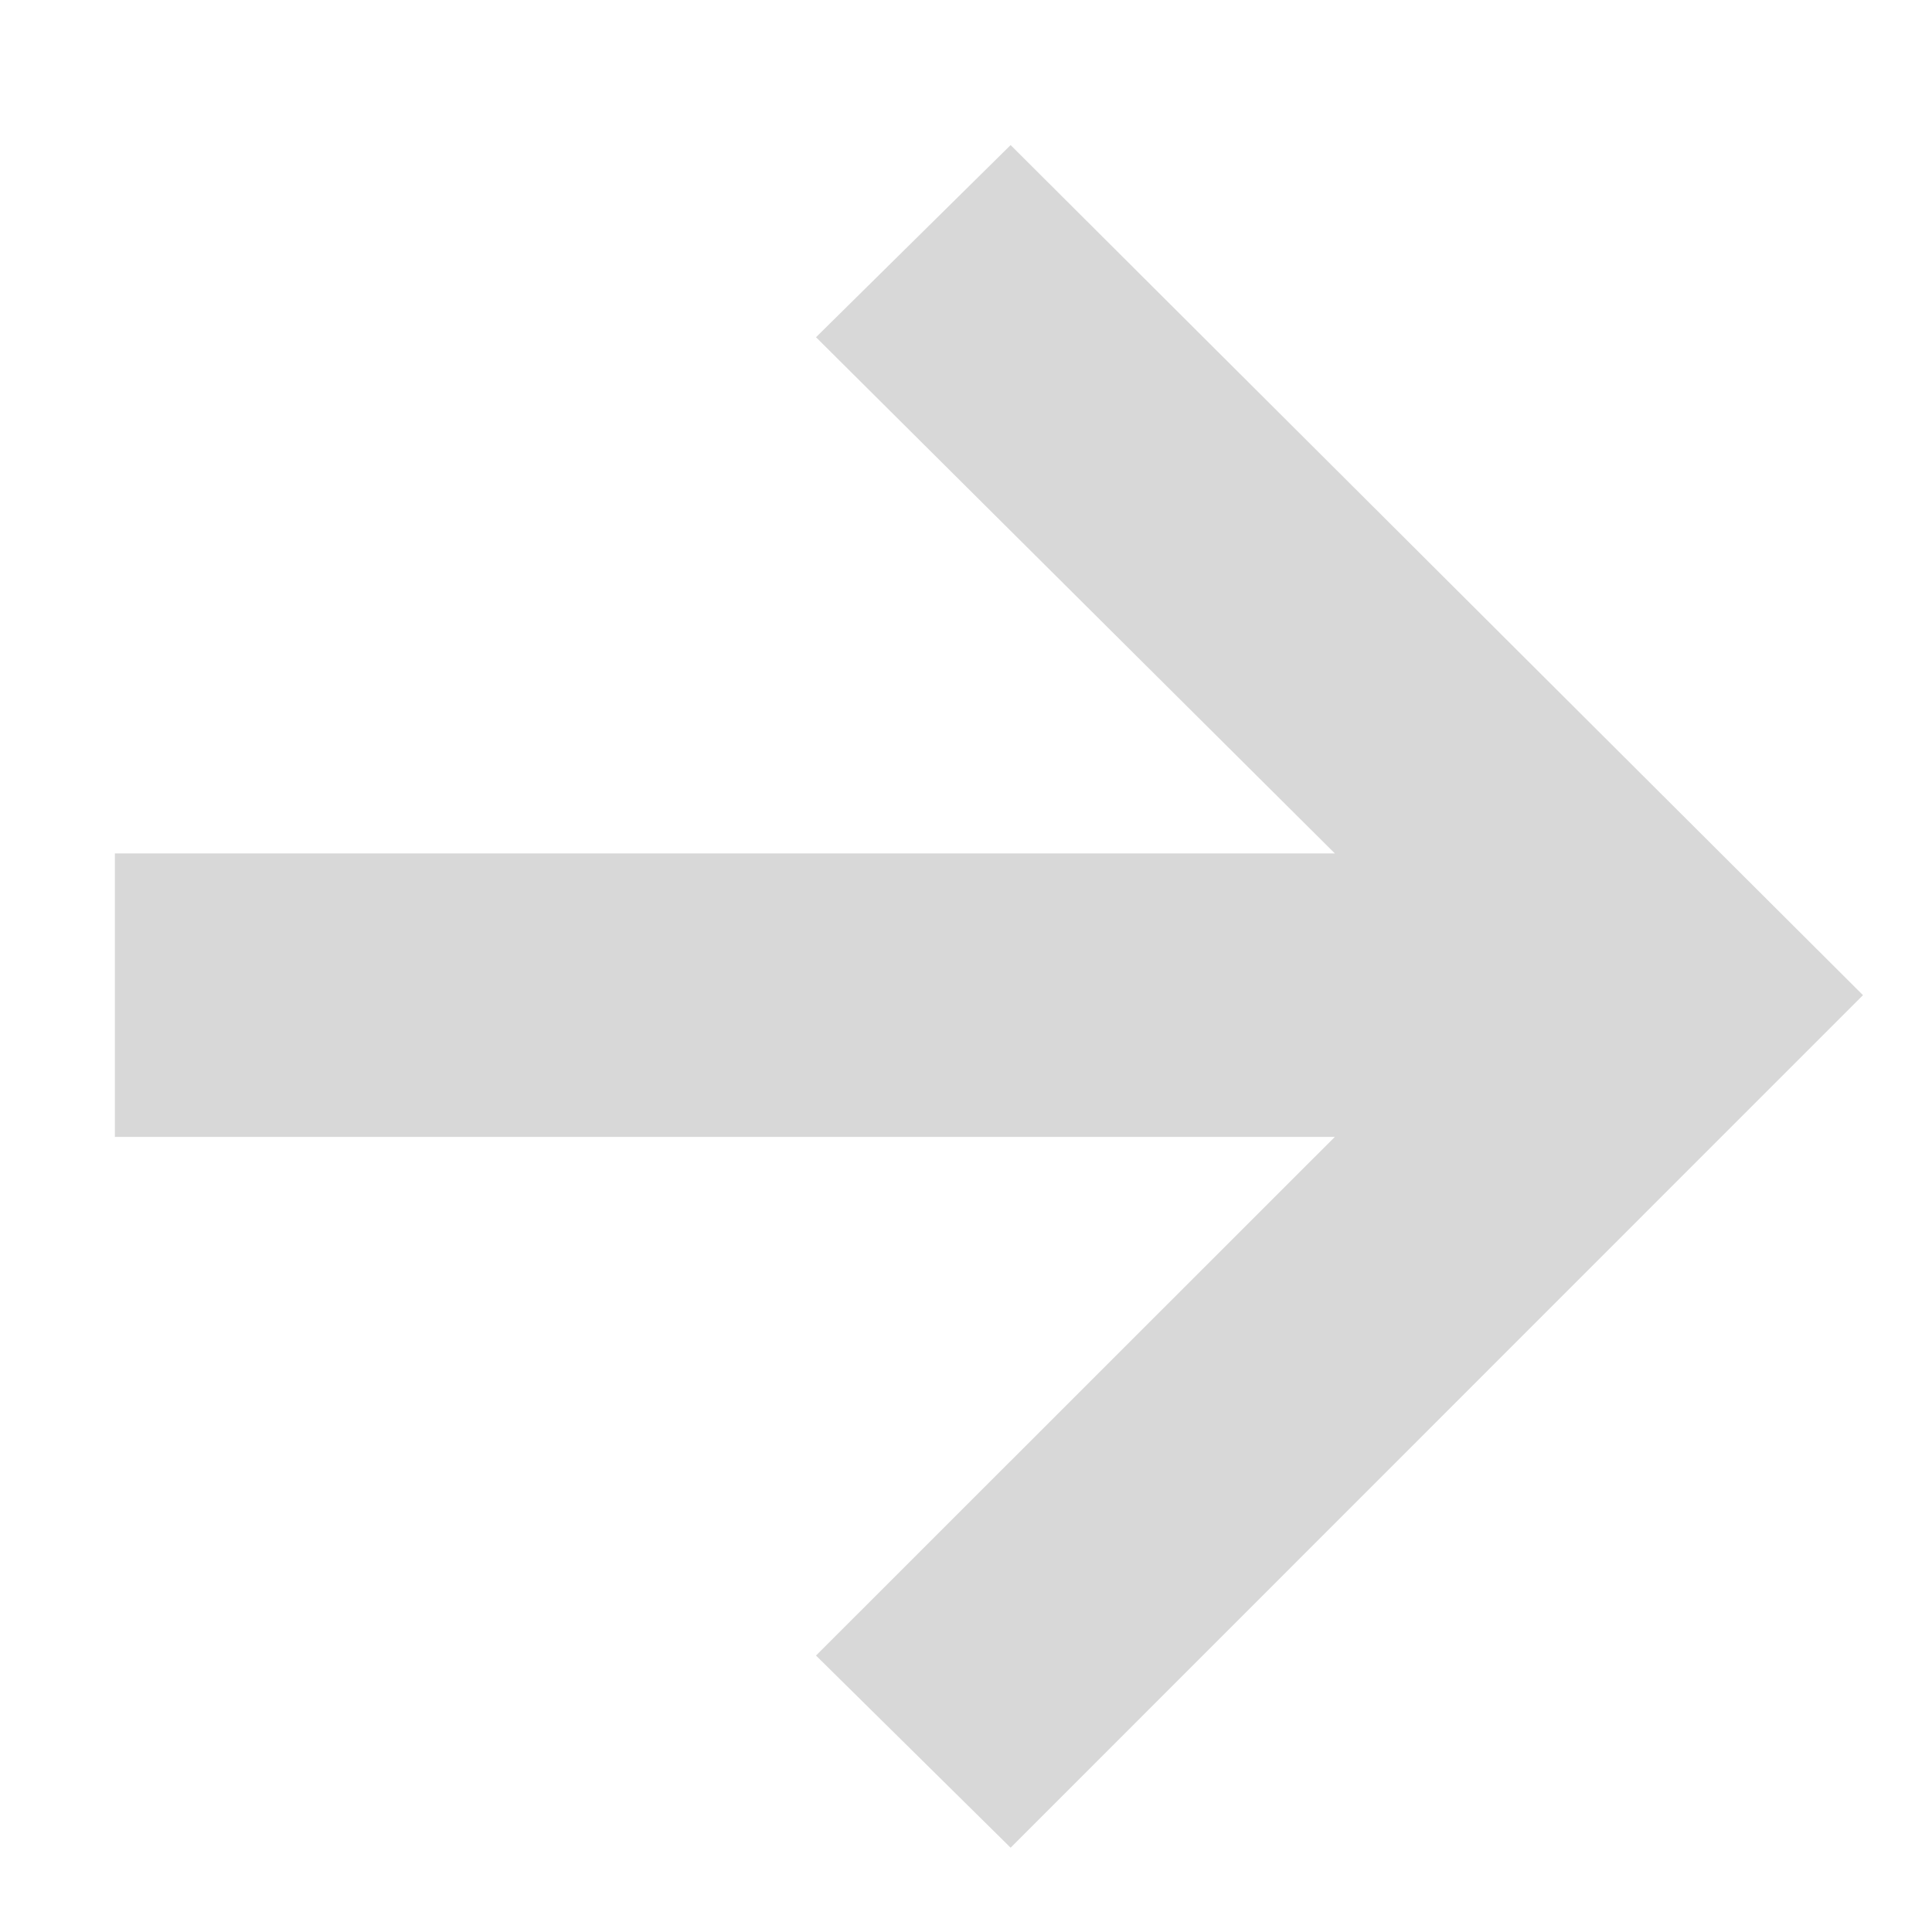
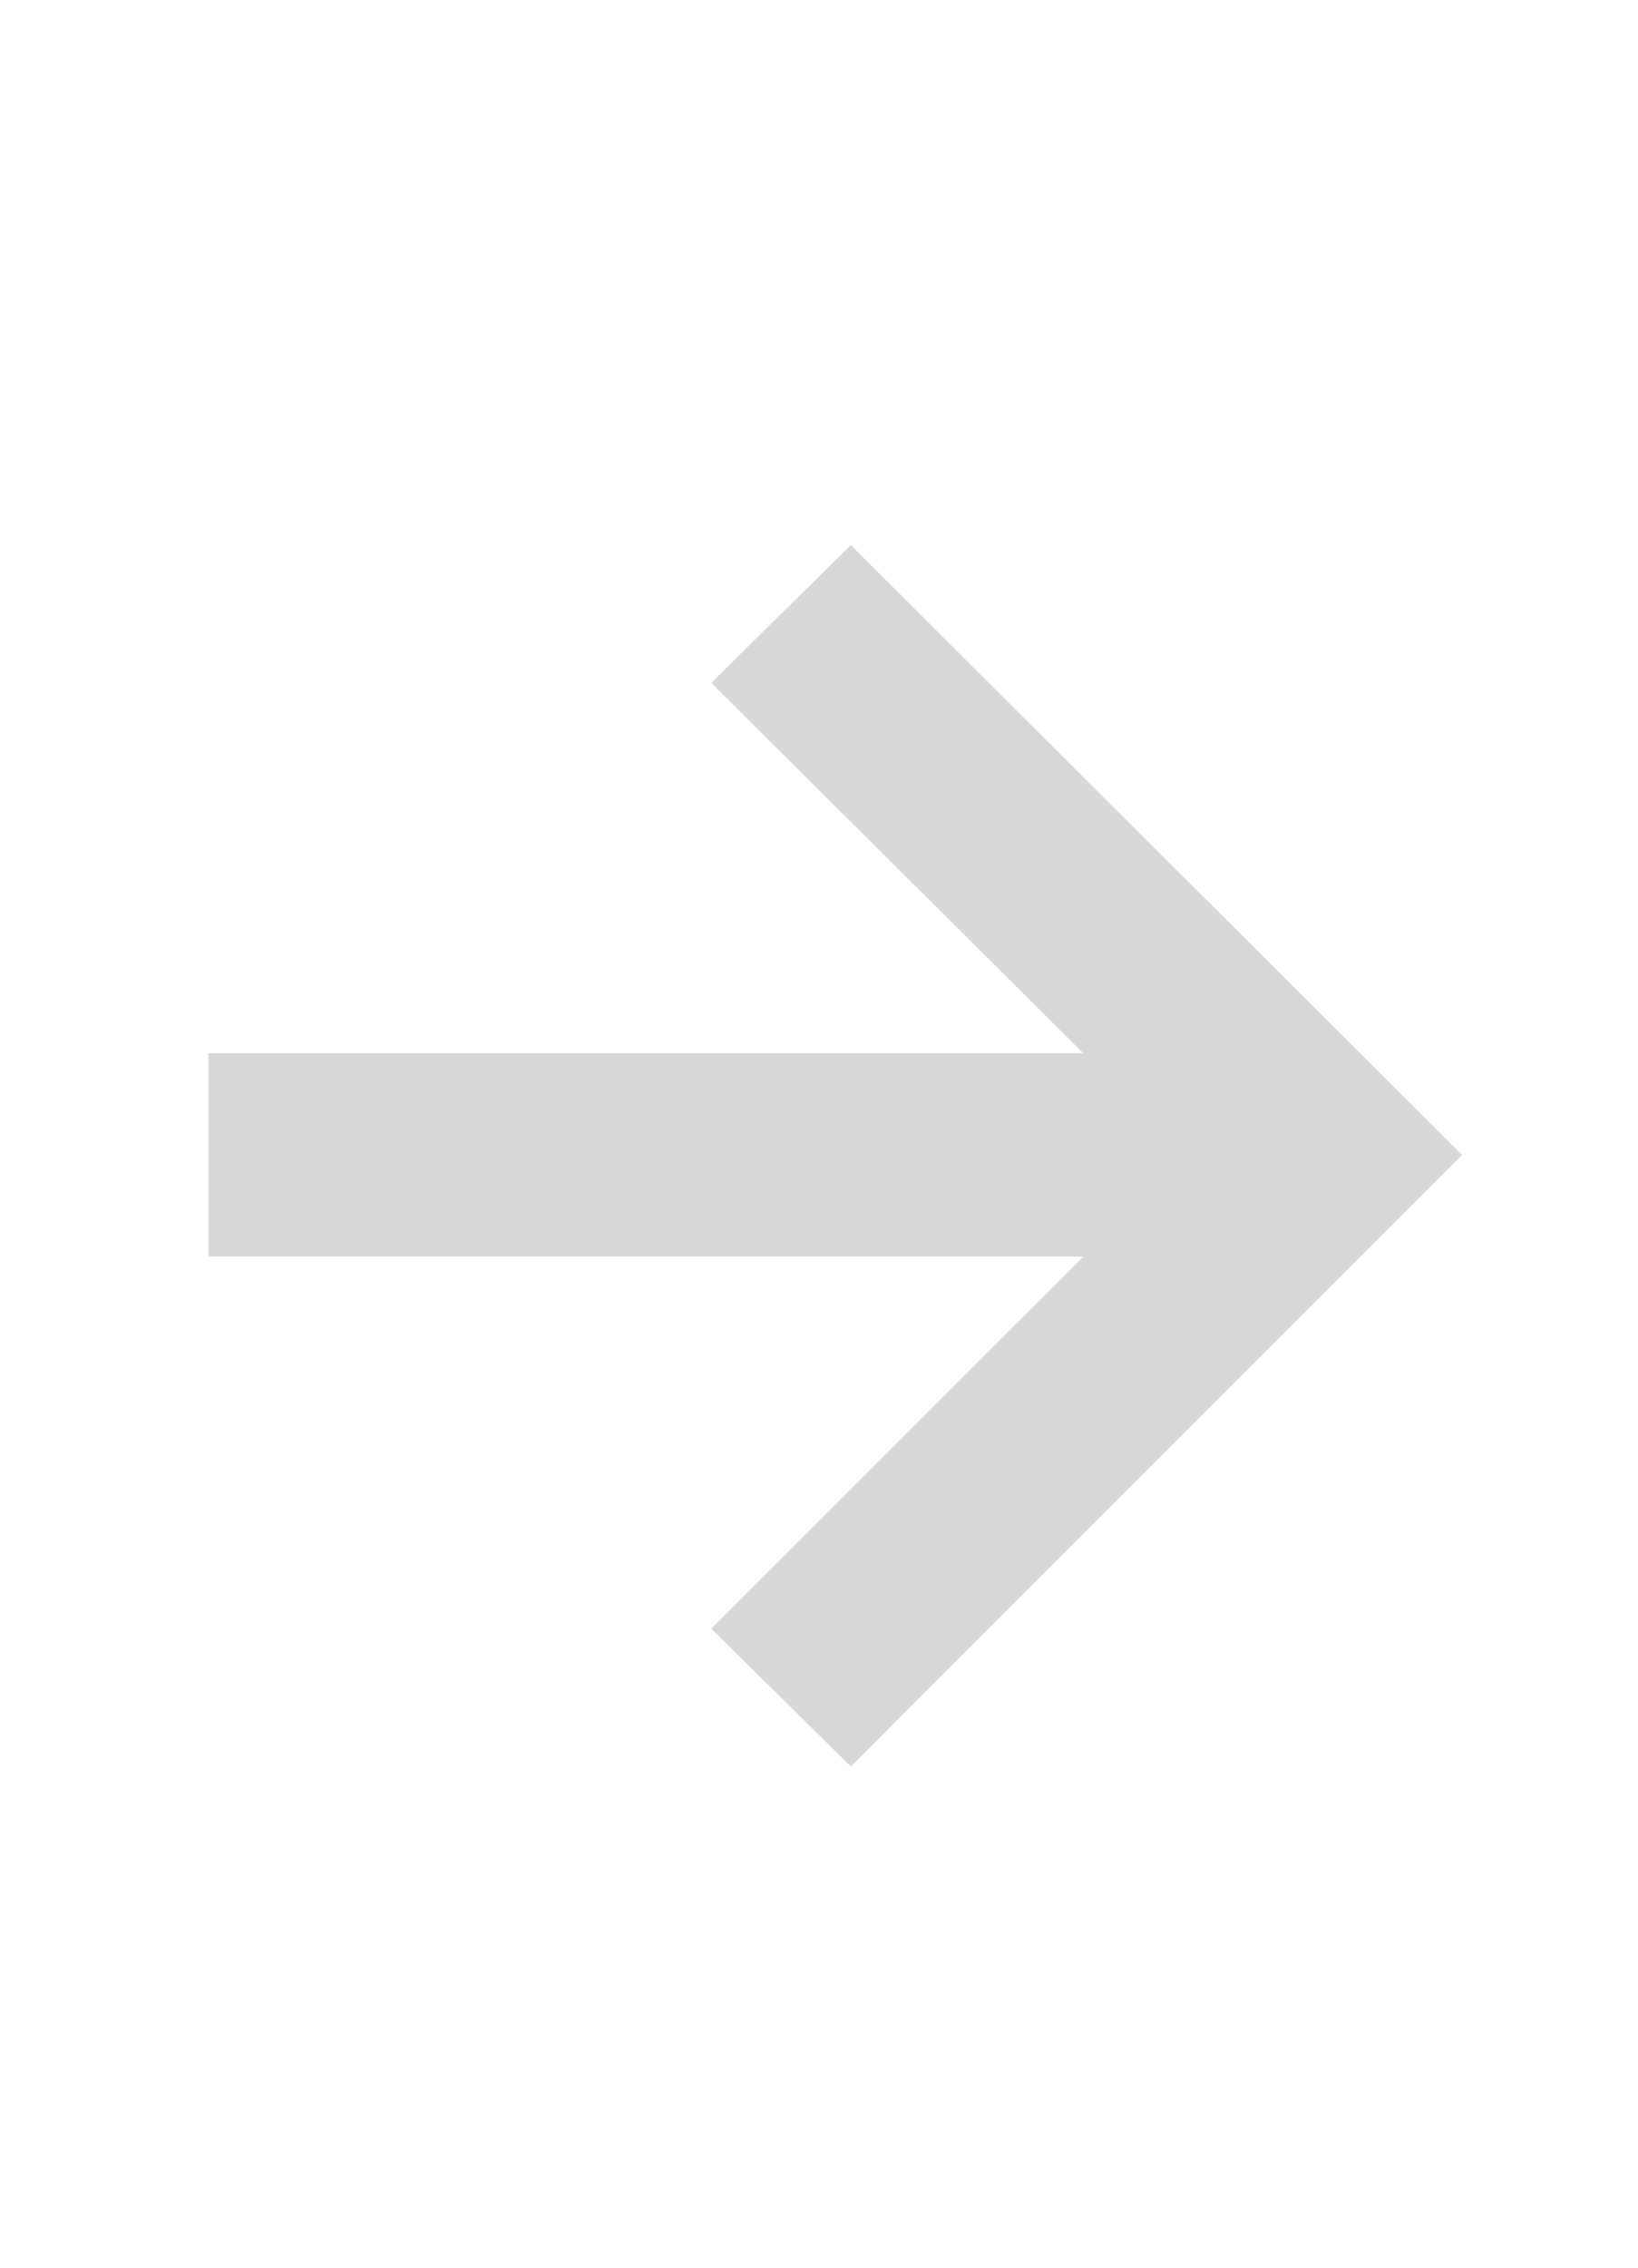
- <svg xmlns="http://www.w3.org/2000/svg" width="11" height="11" viewBox="0 0 11 11" fill="none">
-   <path d="M5.754 10.52L10.607 5.666L5.754 0.826L4.646 1.92L7.6 4.859H0.654V6.473H7.6L4.646 9.426L5.754 10.52Z" fill="#D8D8D8" />
+ <svg xmlns="http://www.w3.org/2000/svg" width="13" height="18" viewBox="0 0 13 18" fill="none">
+   <path d="M6.754 14.02L11.607 9.166L6.754 4.326L5.646 5.42L8.6 8.359H1.654V9.973H8.6L5.646 12.926L6.754 14.02Z" fill="#D8D8D8" />
</svg>
